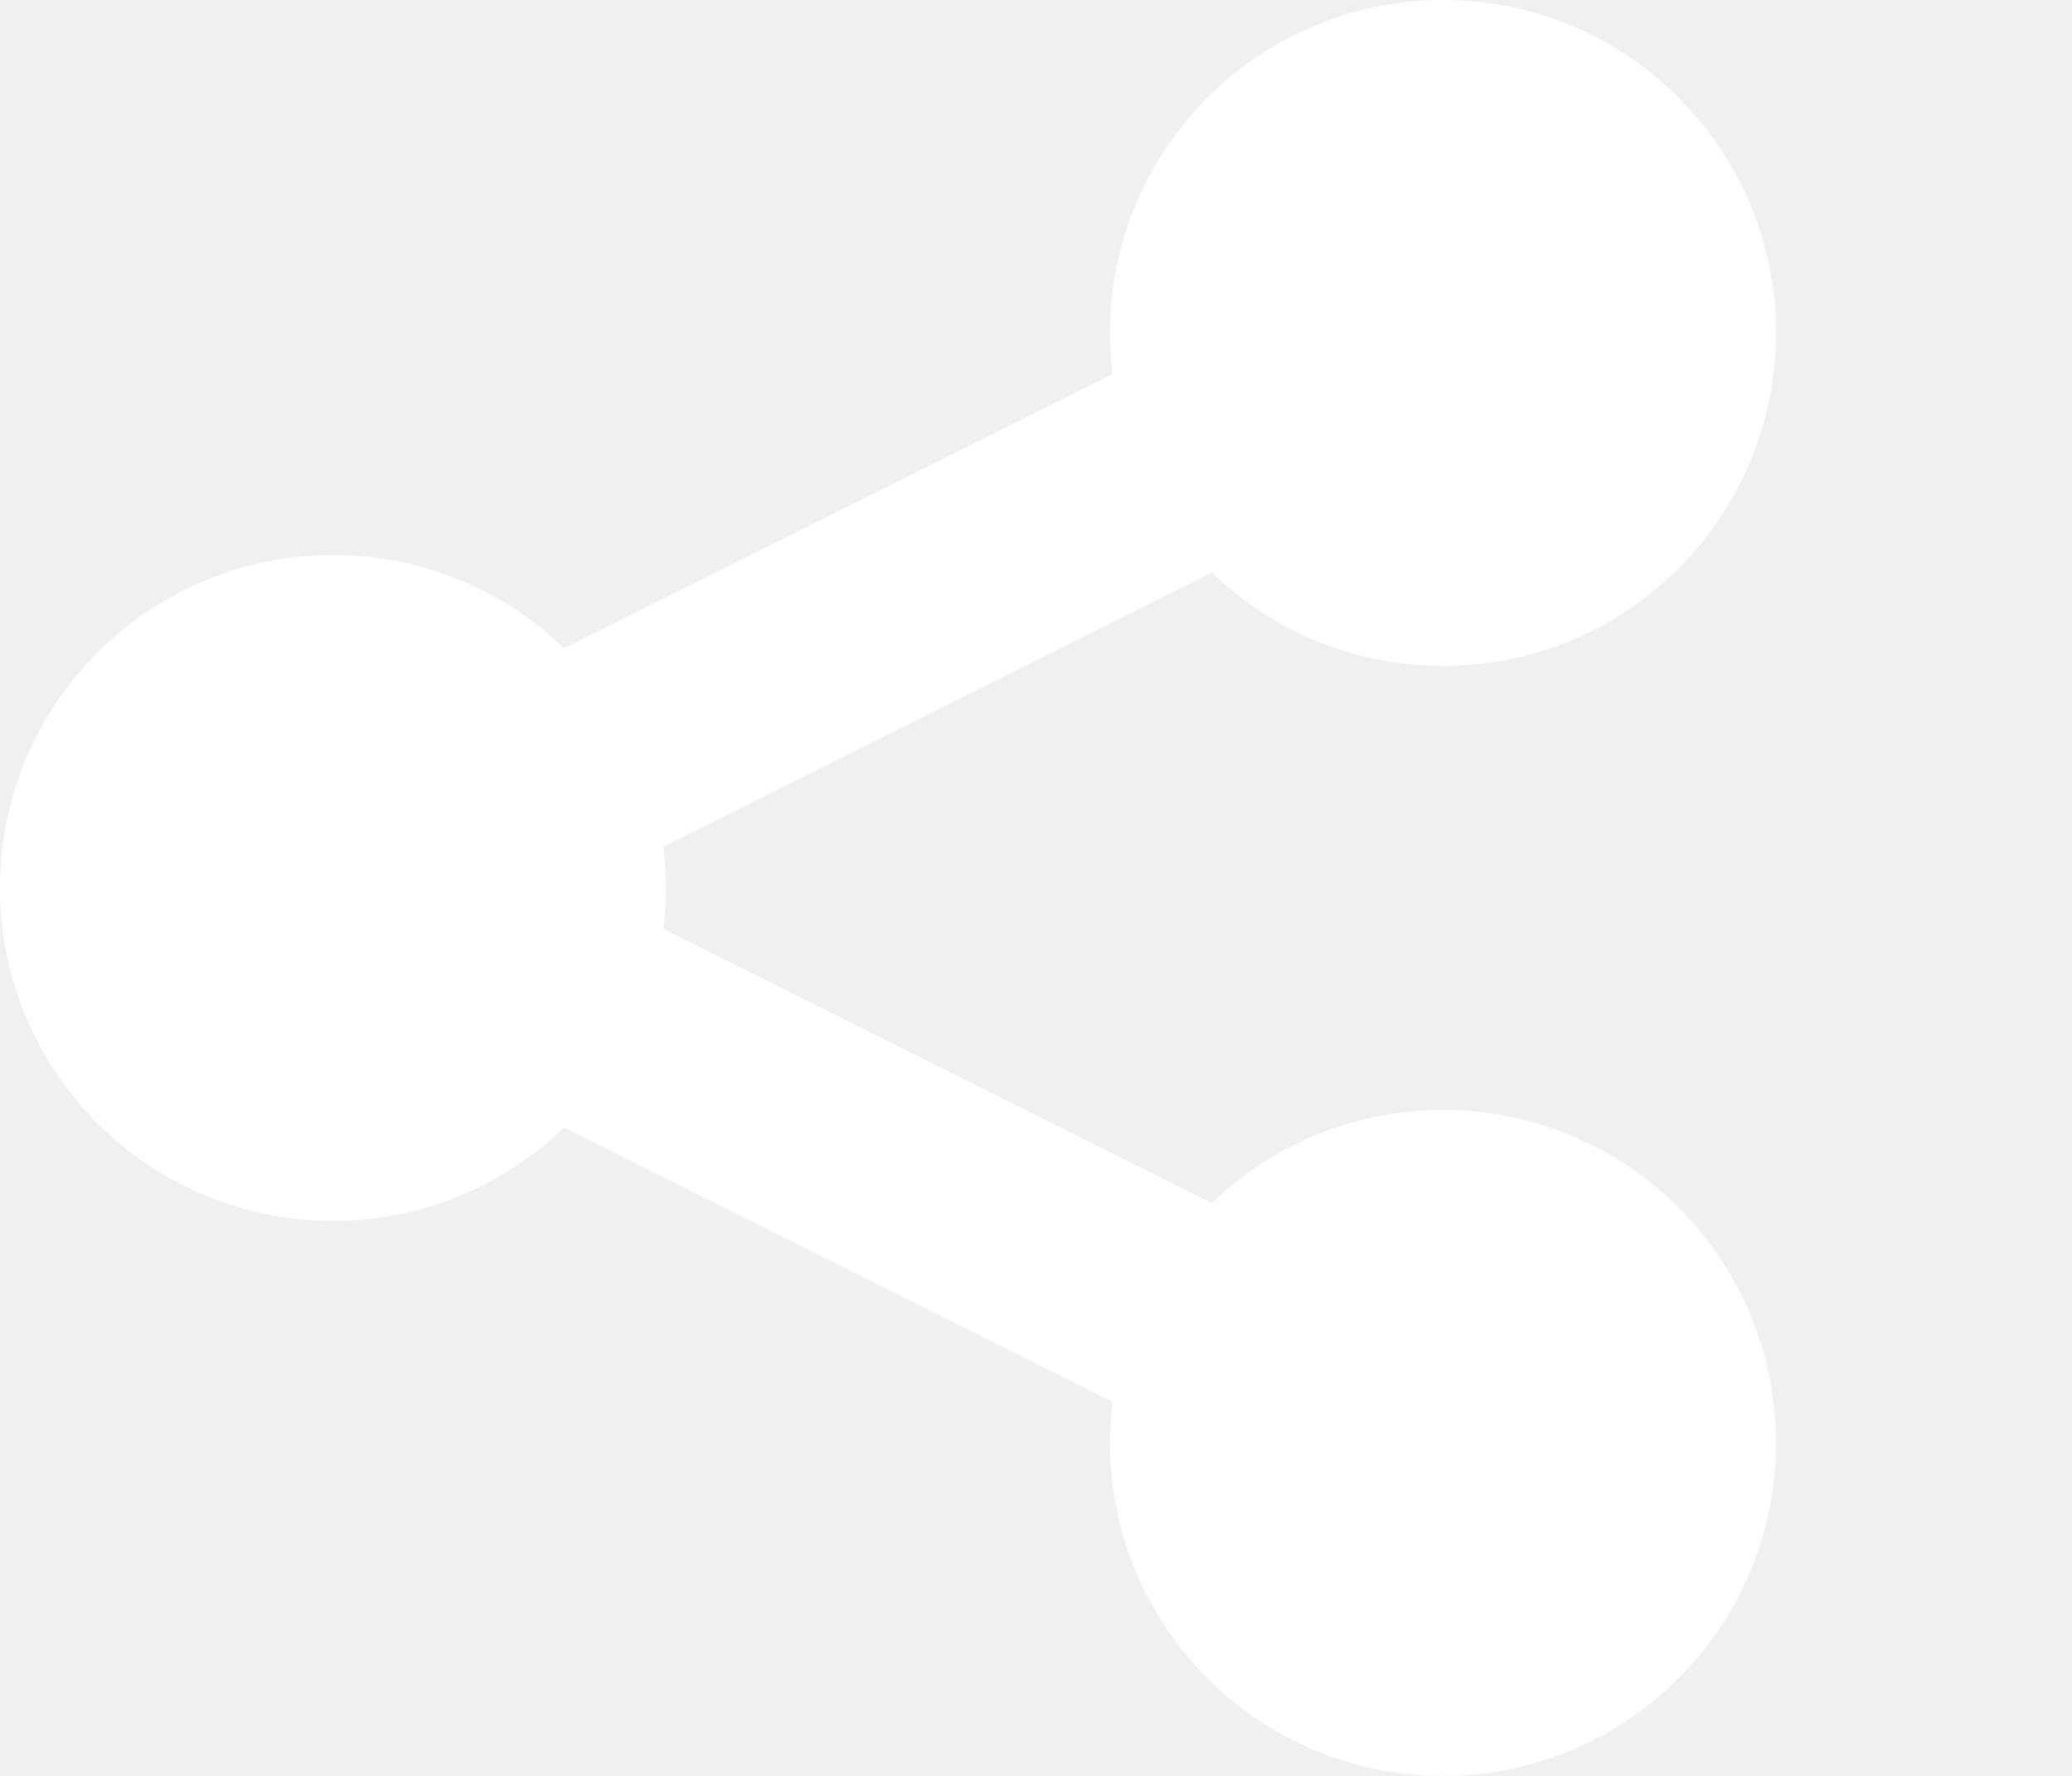
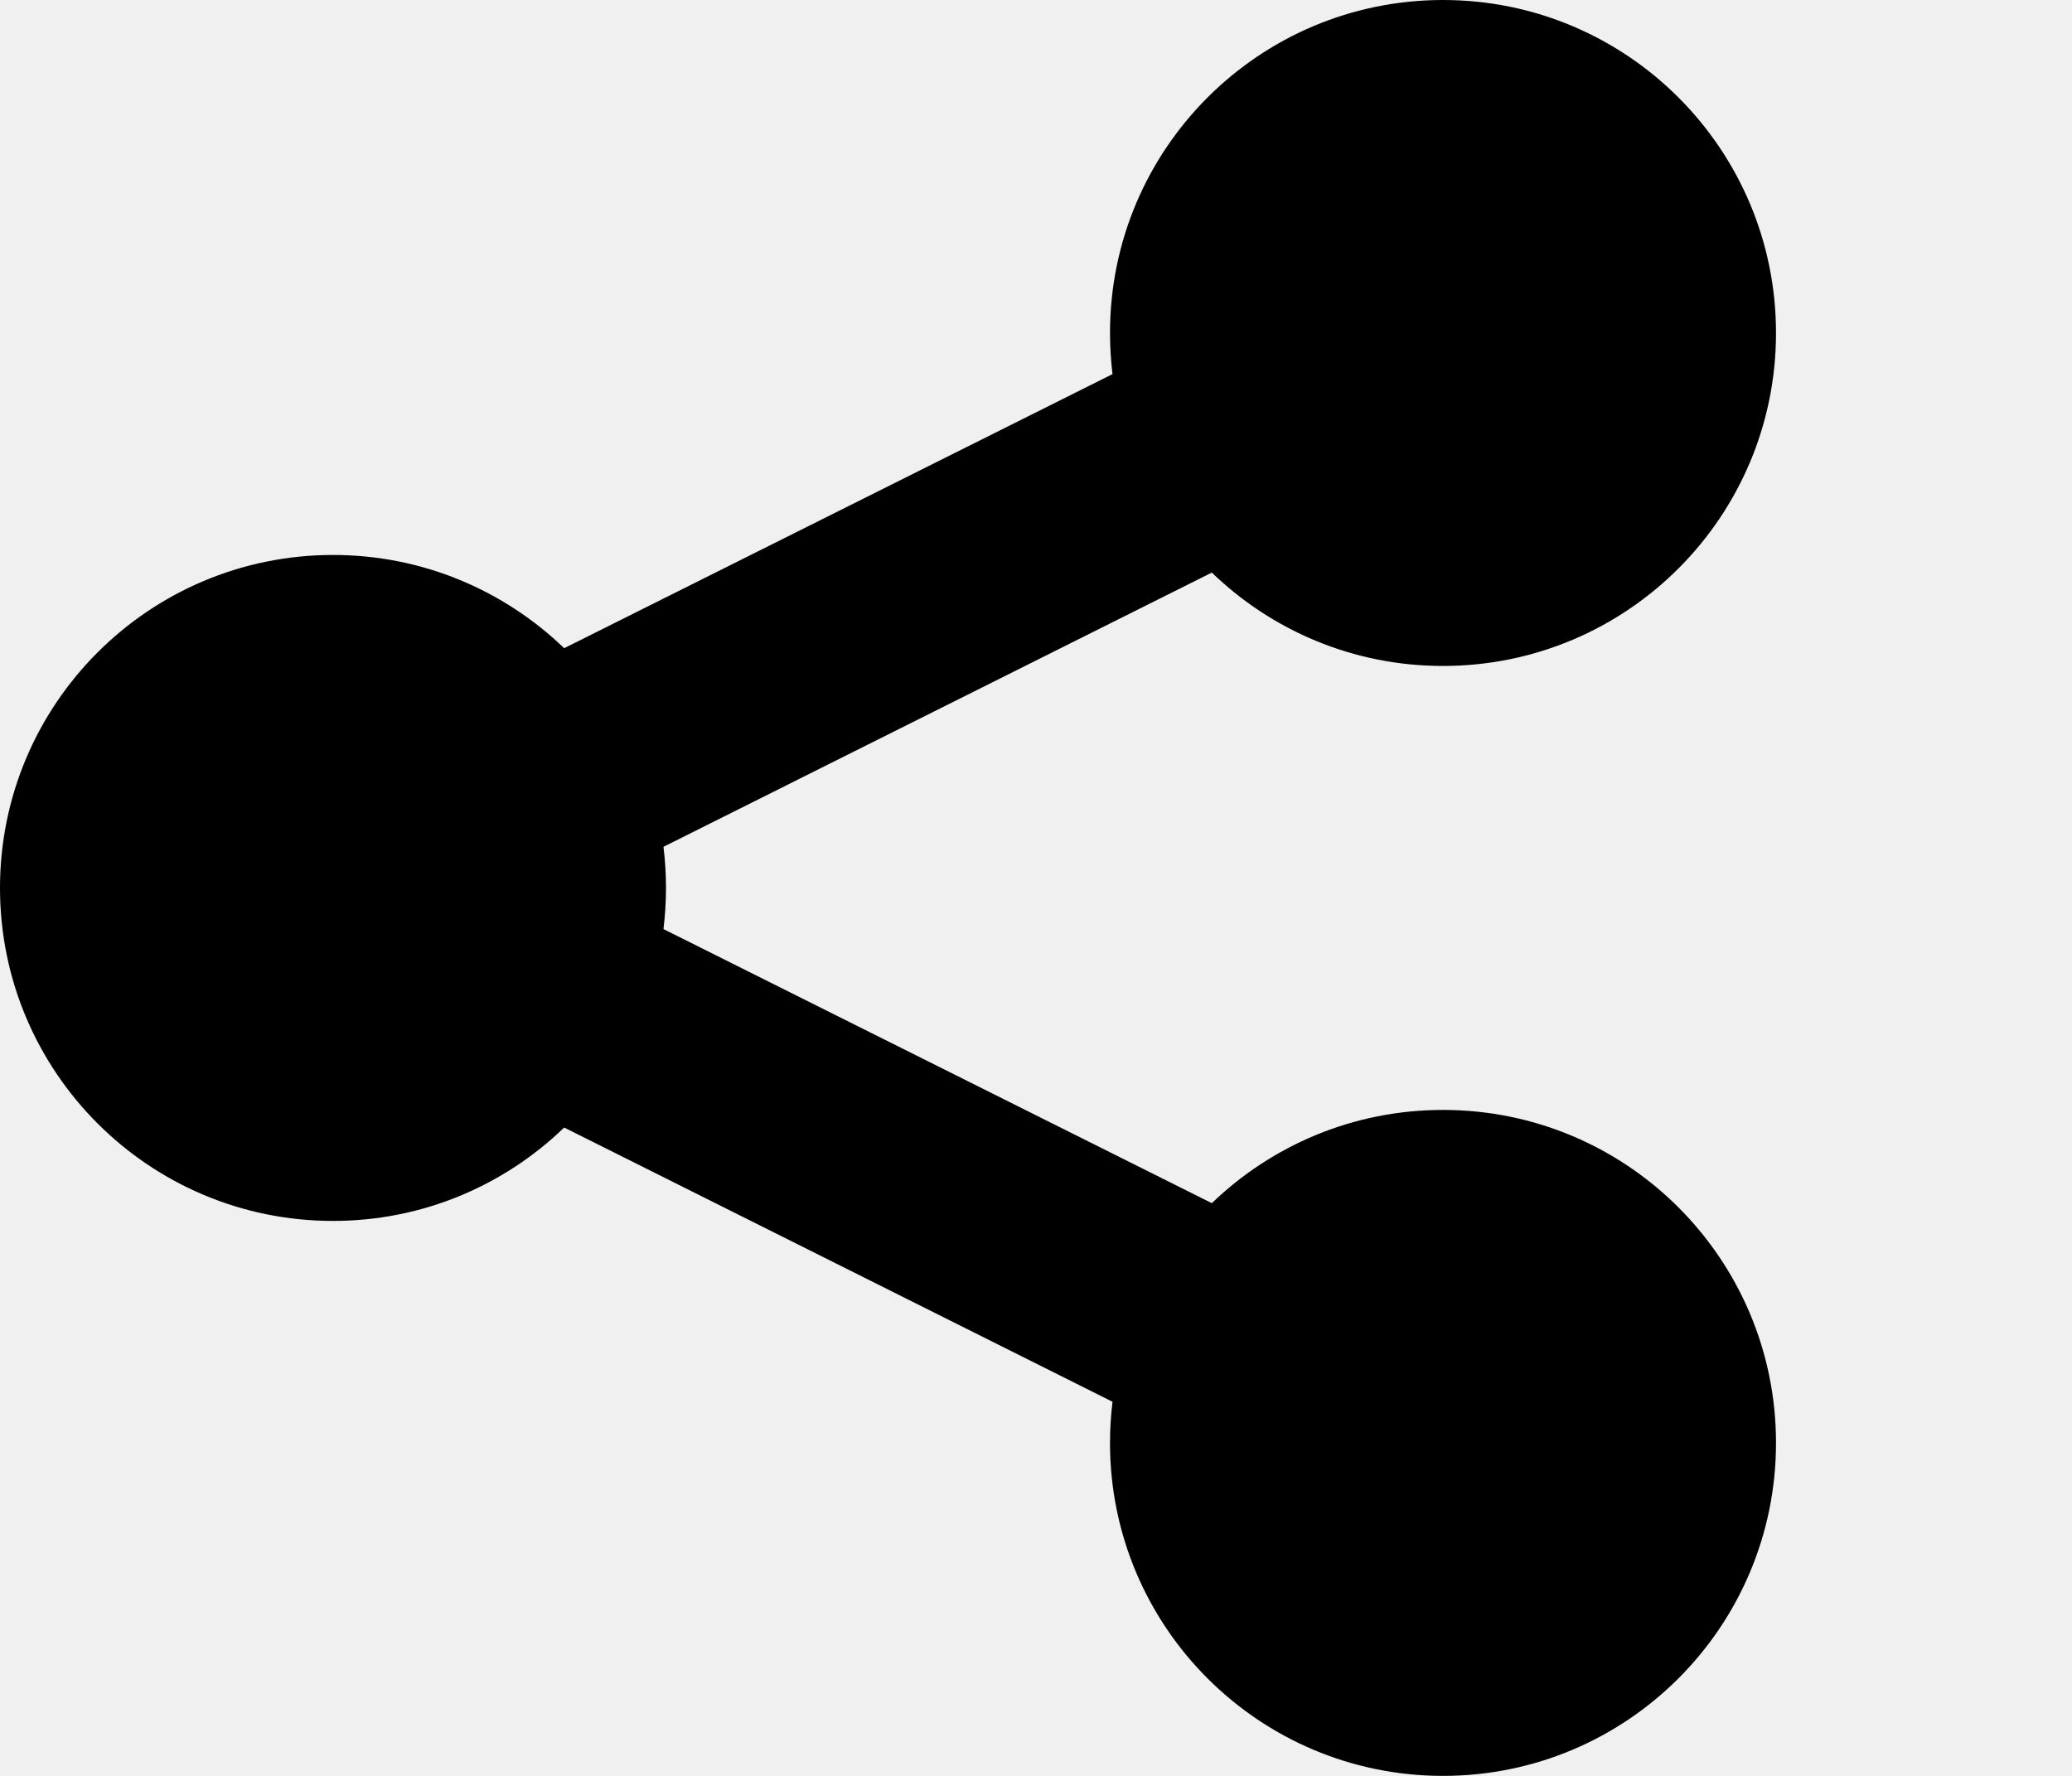
<svg xmlns="http://www.w3.org/2000/svg" width="14" height="12" viewBox="0 0 14 12" fill="none">
  <g id="Frame 5654">
-     <path id="Icon" d="M9.75 4.5C10.993 4.5 12 3.493 12 2.25C12 1.007 10.993 0 9.75 0C8.507 0 7.5 1.007 7.5 2.25C7.5 2.344 7.506 2.437 7.517 2.528L3.812 4.38C3.407 3.99 2.857 3.75 2.25 3.75C1.007 3.75 0 4.757 0 6C0 7.243 1.007 8.25 2.25 8.25C2.857 8.25 3.407 8.01 3.812 7.619L7.517 9.472C7.506 9.563 7.5 9.656 7.5 9.75C7.5 10.993 8.507 12 9.75 12C10.993 12 12 10.993 12 9.75C12 8.507 10.993 7.5 9.75 7.5C9.143 7.5 8.593 7.74 8.188 8.13L4.483 6.278C4.494 6.187 4.5 6.094 4.5 6C4.5 5.906 4.494 5.813 4.483 5.722L8.188 3.869C8.593 4.26 9.143 4.5 9.75 4.5Z" fill="white" />
+     <path id="Icon" d="M9.75 4.5C10.993 4.5 12 3.493 12 2.25C12 1.007 10.993 0 9.75 0C8.507 0 7.5 1.007 7.5 2.25C7.5 2.344 7.506 2.437 7.517 2.528L3.812 4.38C3.407 3.99 2.857 3.75 2.25 3.75C1.007 3.75 0 4.757 0 6C0 7.243 1.007 8.25 2.25 8.25C2.857 8.25 3.407 8.01 3.812 7.619L7.517 9.472C7.506 9.563 7.5 9.656 7.5 9.75C7.5 10.993 8.507 12 9.75 12C10.993 12 12 10.993 12 9.75C12 8.507 10.993 7.5 9.75 7.5C9.143 7.5 8.593 7.74 8.188 8.13L4.483 6.278C4.494 6.187 4.5 6.094 4.5 6C4.5 5.906 4.494 5.813 4.483 5.722L8.188 3.869C8.593 4.26 9.143 4.5 9.75 4.5Z" fill="currentColor" />
  </g>
</svg>
